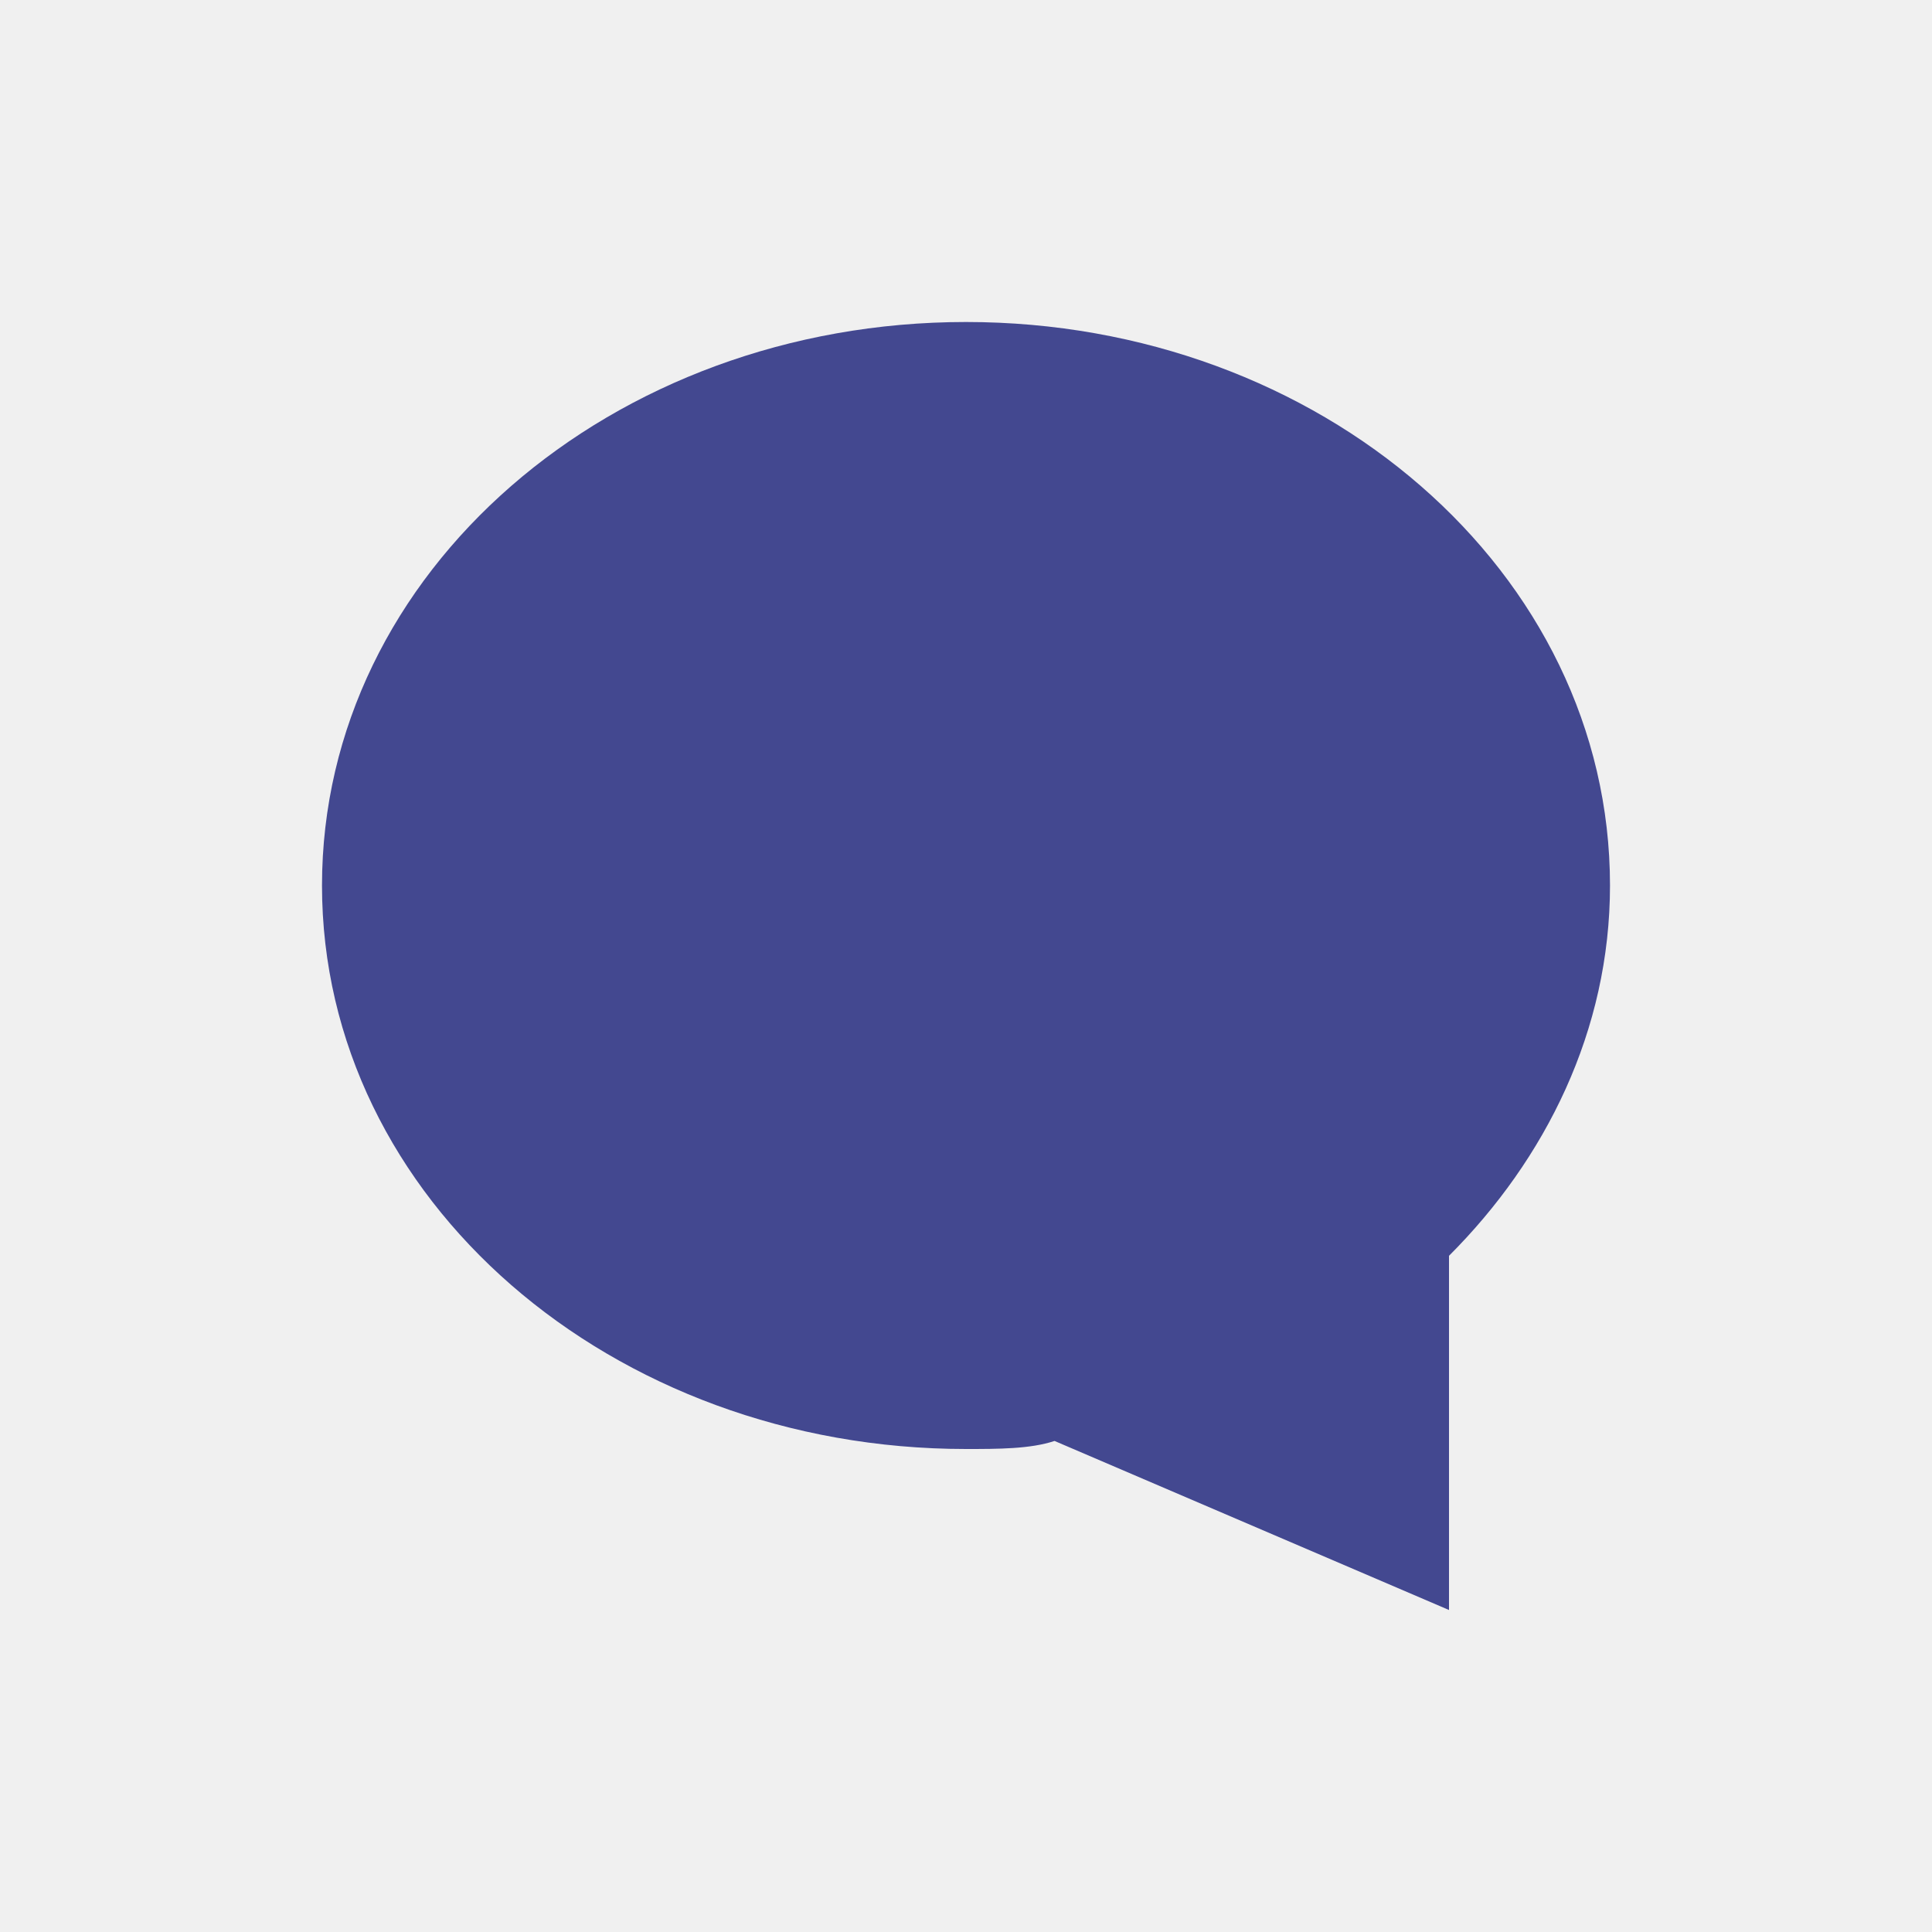
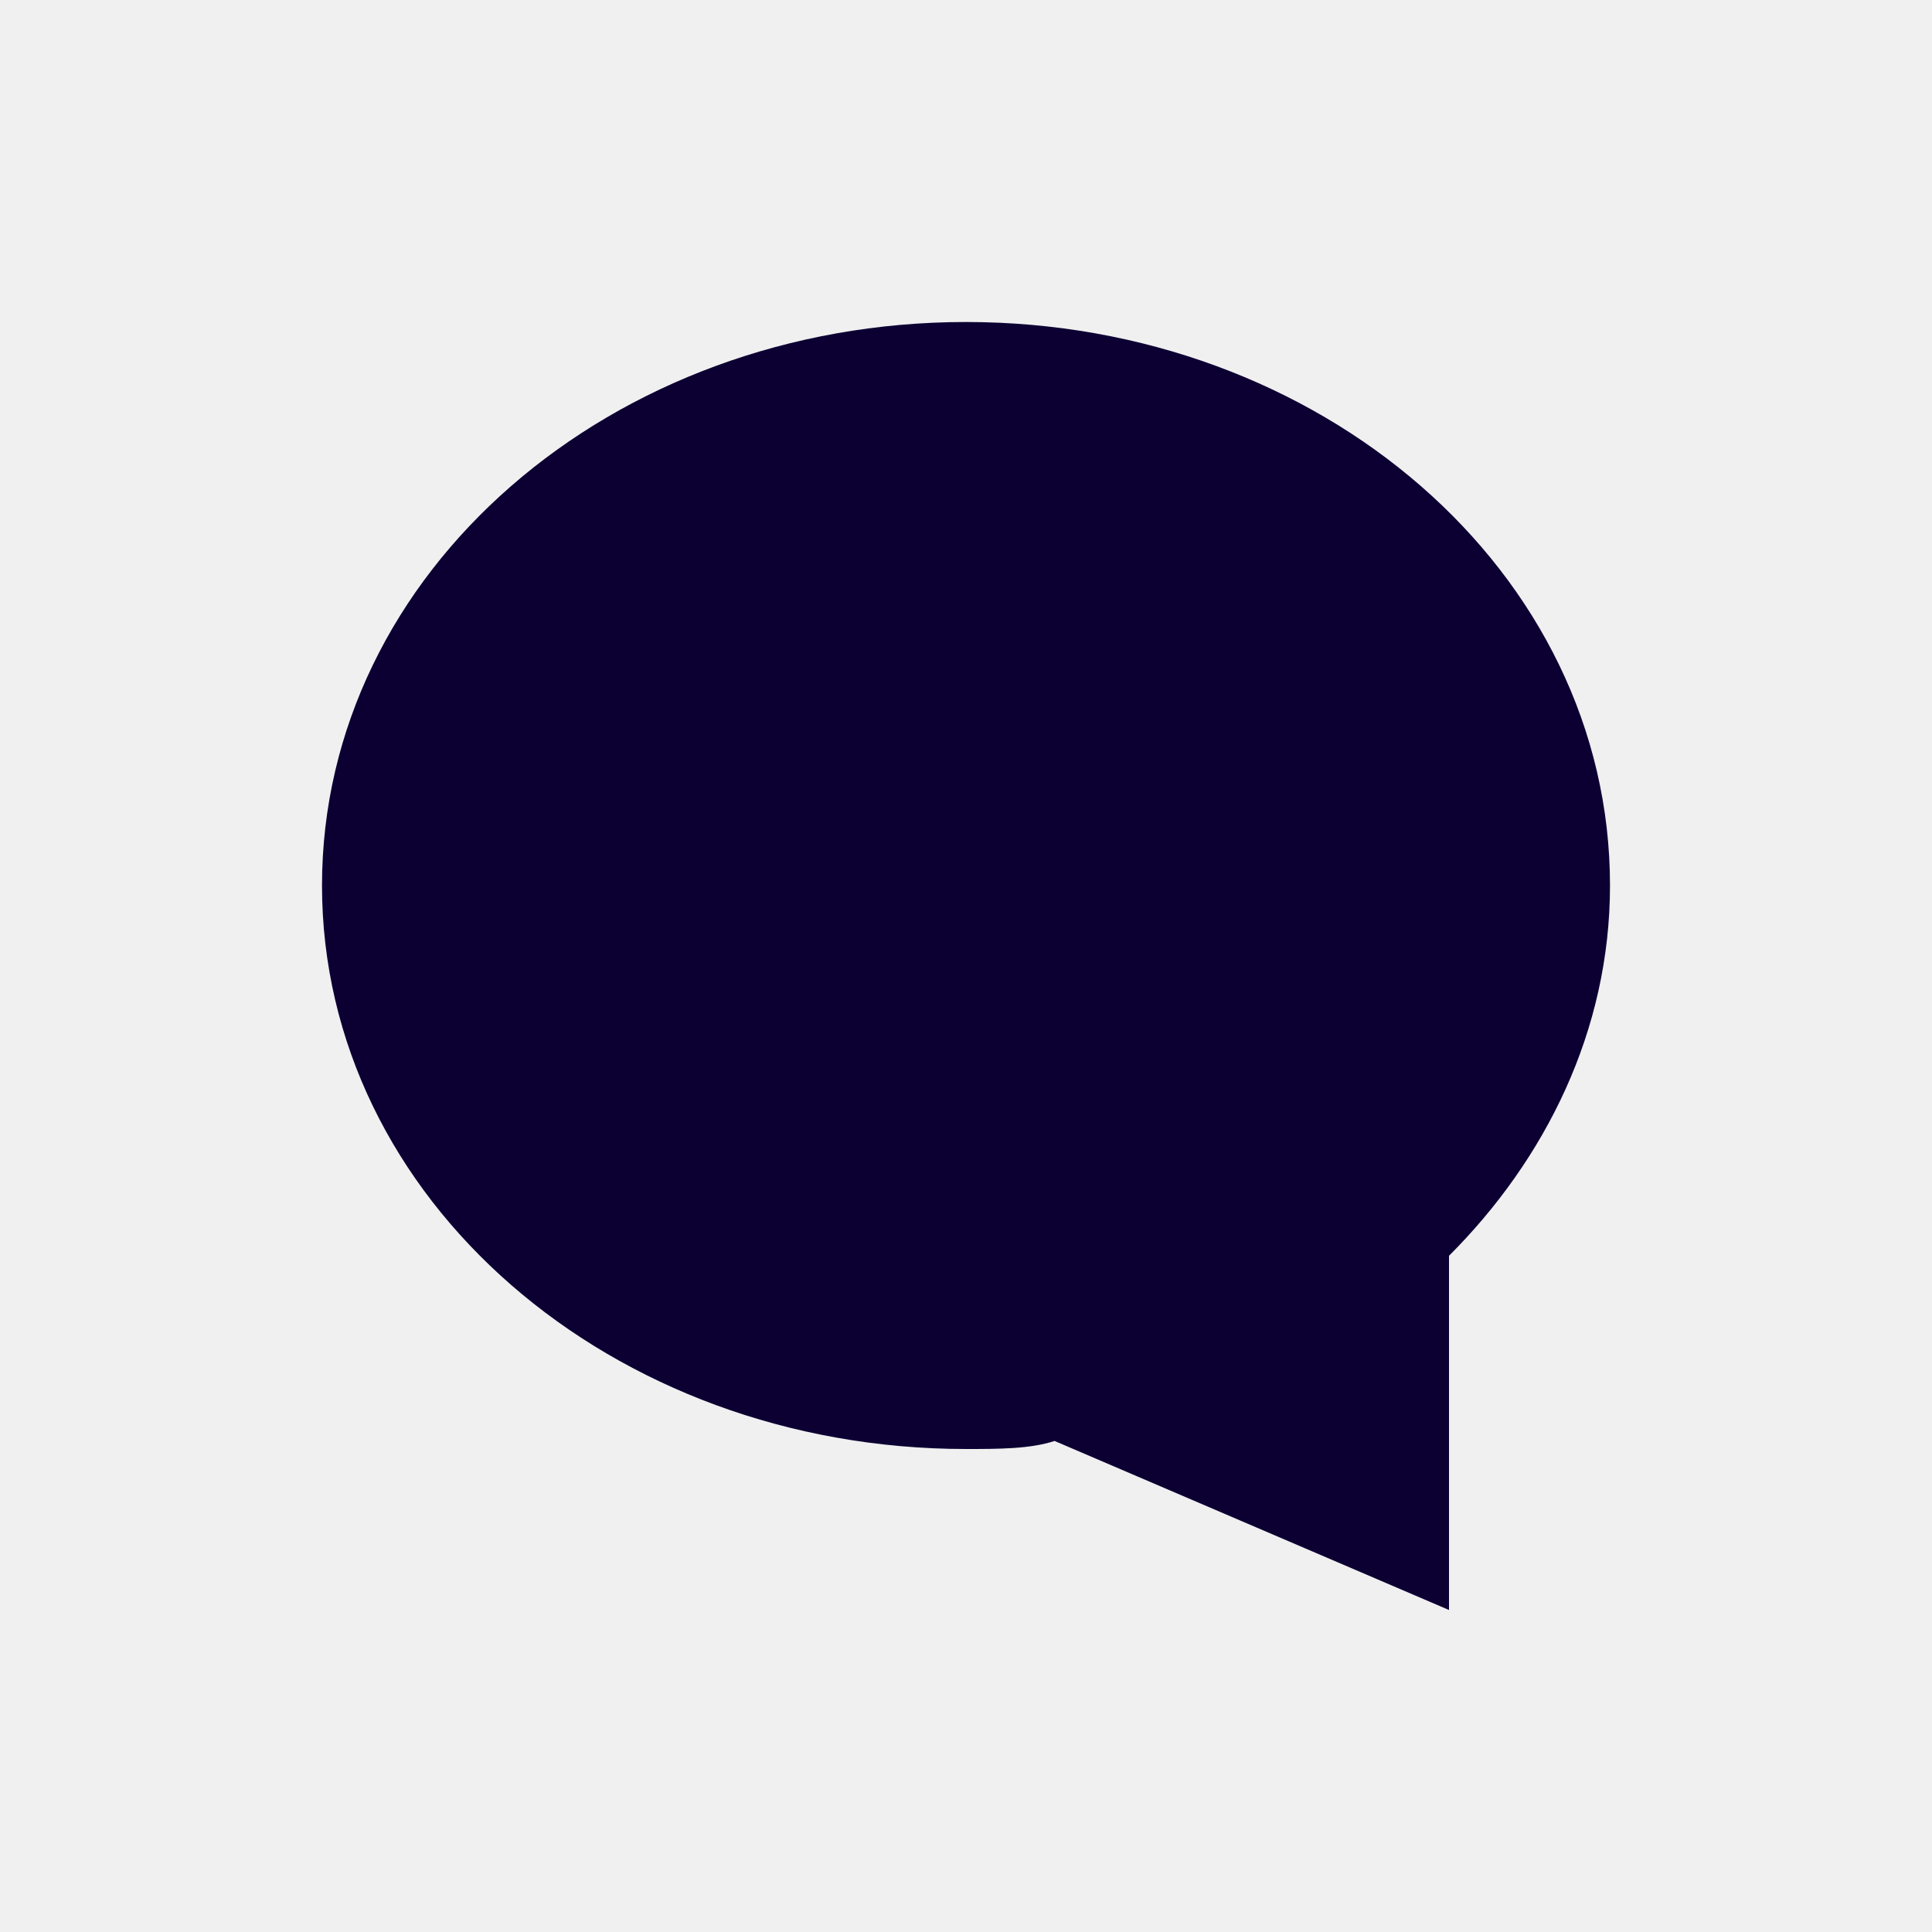
<svg xmlns="http://www.w3.org/2000/svg" viewBox="0 0 24 24">
  <mask id="aa" maskUnits="userSpaceOnUse" x="4" y="4" width="16" height="16">
    <path d="M12 4c-4.4 0-8 3.1-8 7s3.6 7 8 7c.4 0 .8 0 1.1-.1L18 20v-4.4c1.2-1.2 2-2.8 2-4.6 0-3.9-3.6-7-8-7z" fill="#fff" />
  </mask>
-   <path fill="#434890" d="M0 0h24v24H0z" mask="url(#aa)" />
+   <path fill="#0C0033" d="M0 0h24v24H0z" mask="url(#aa)" />
</svg>
